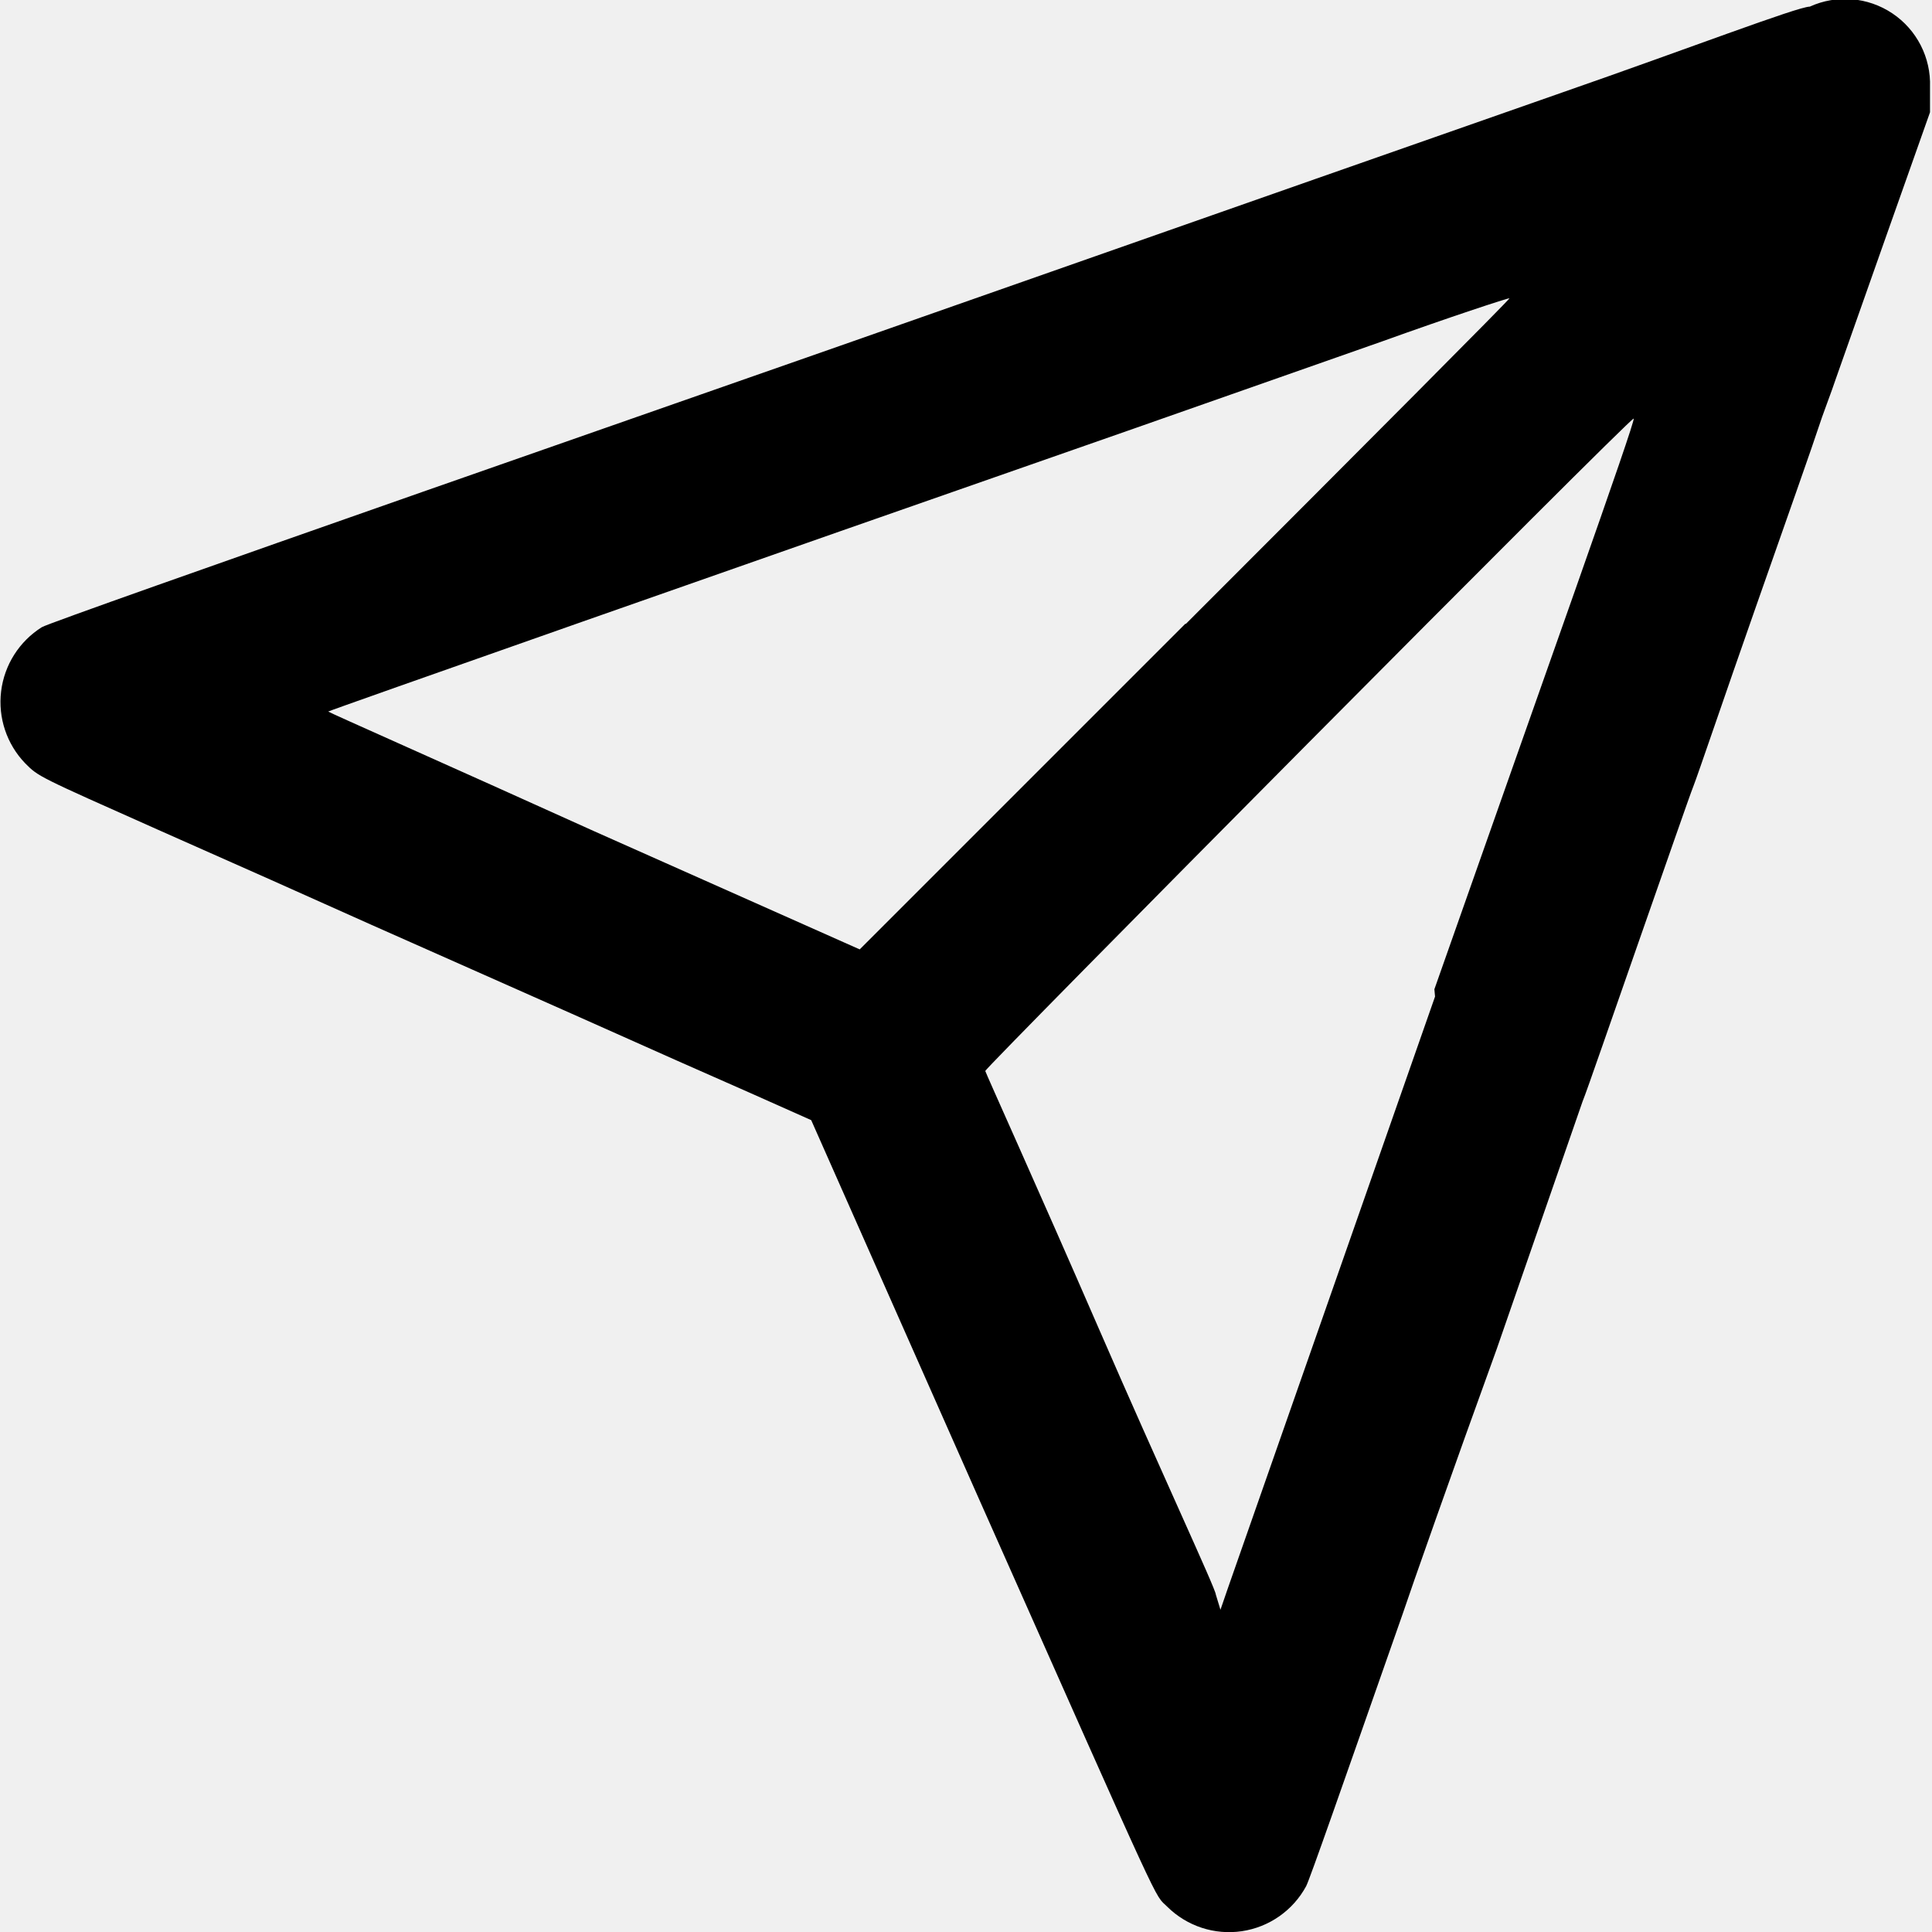
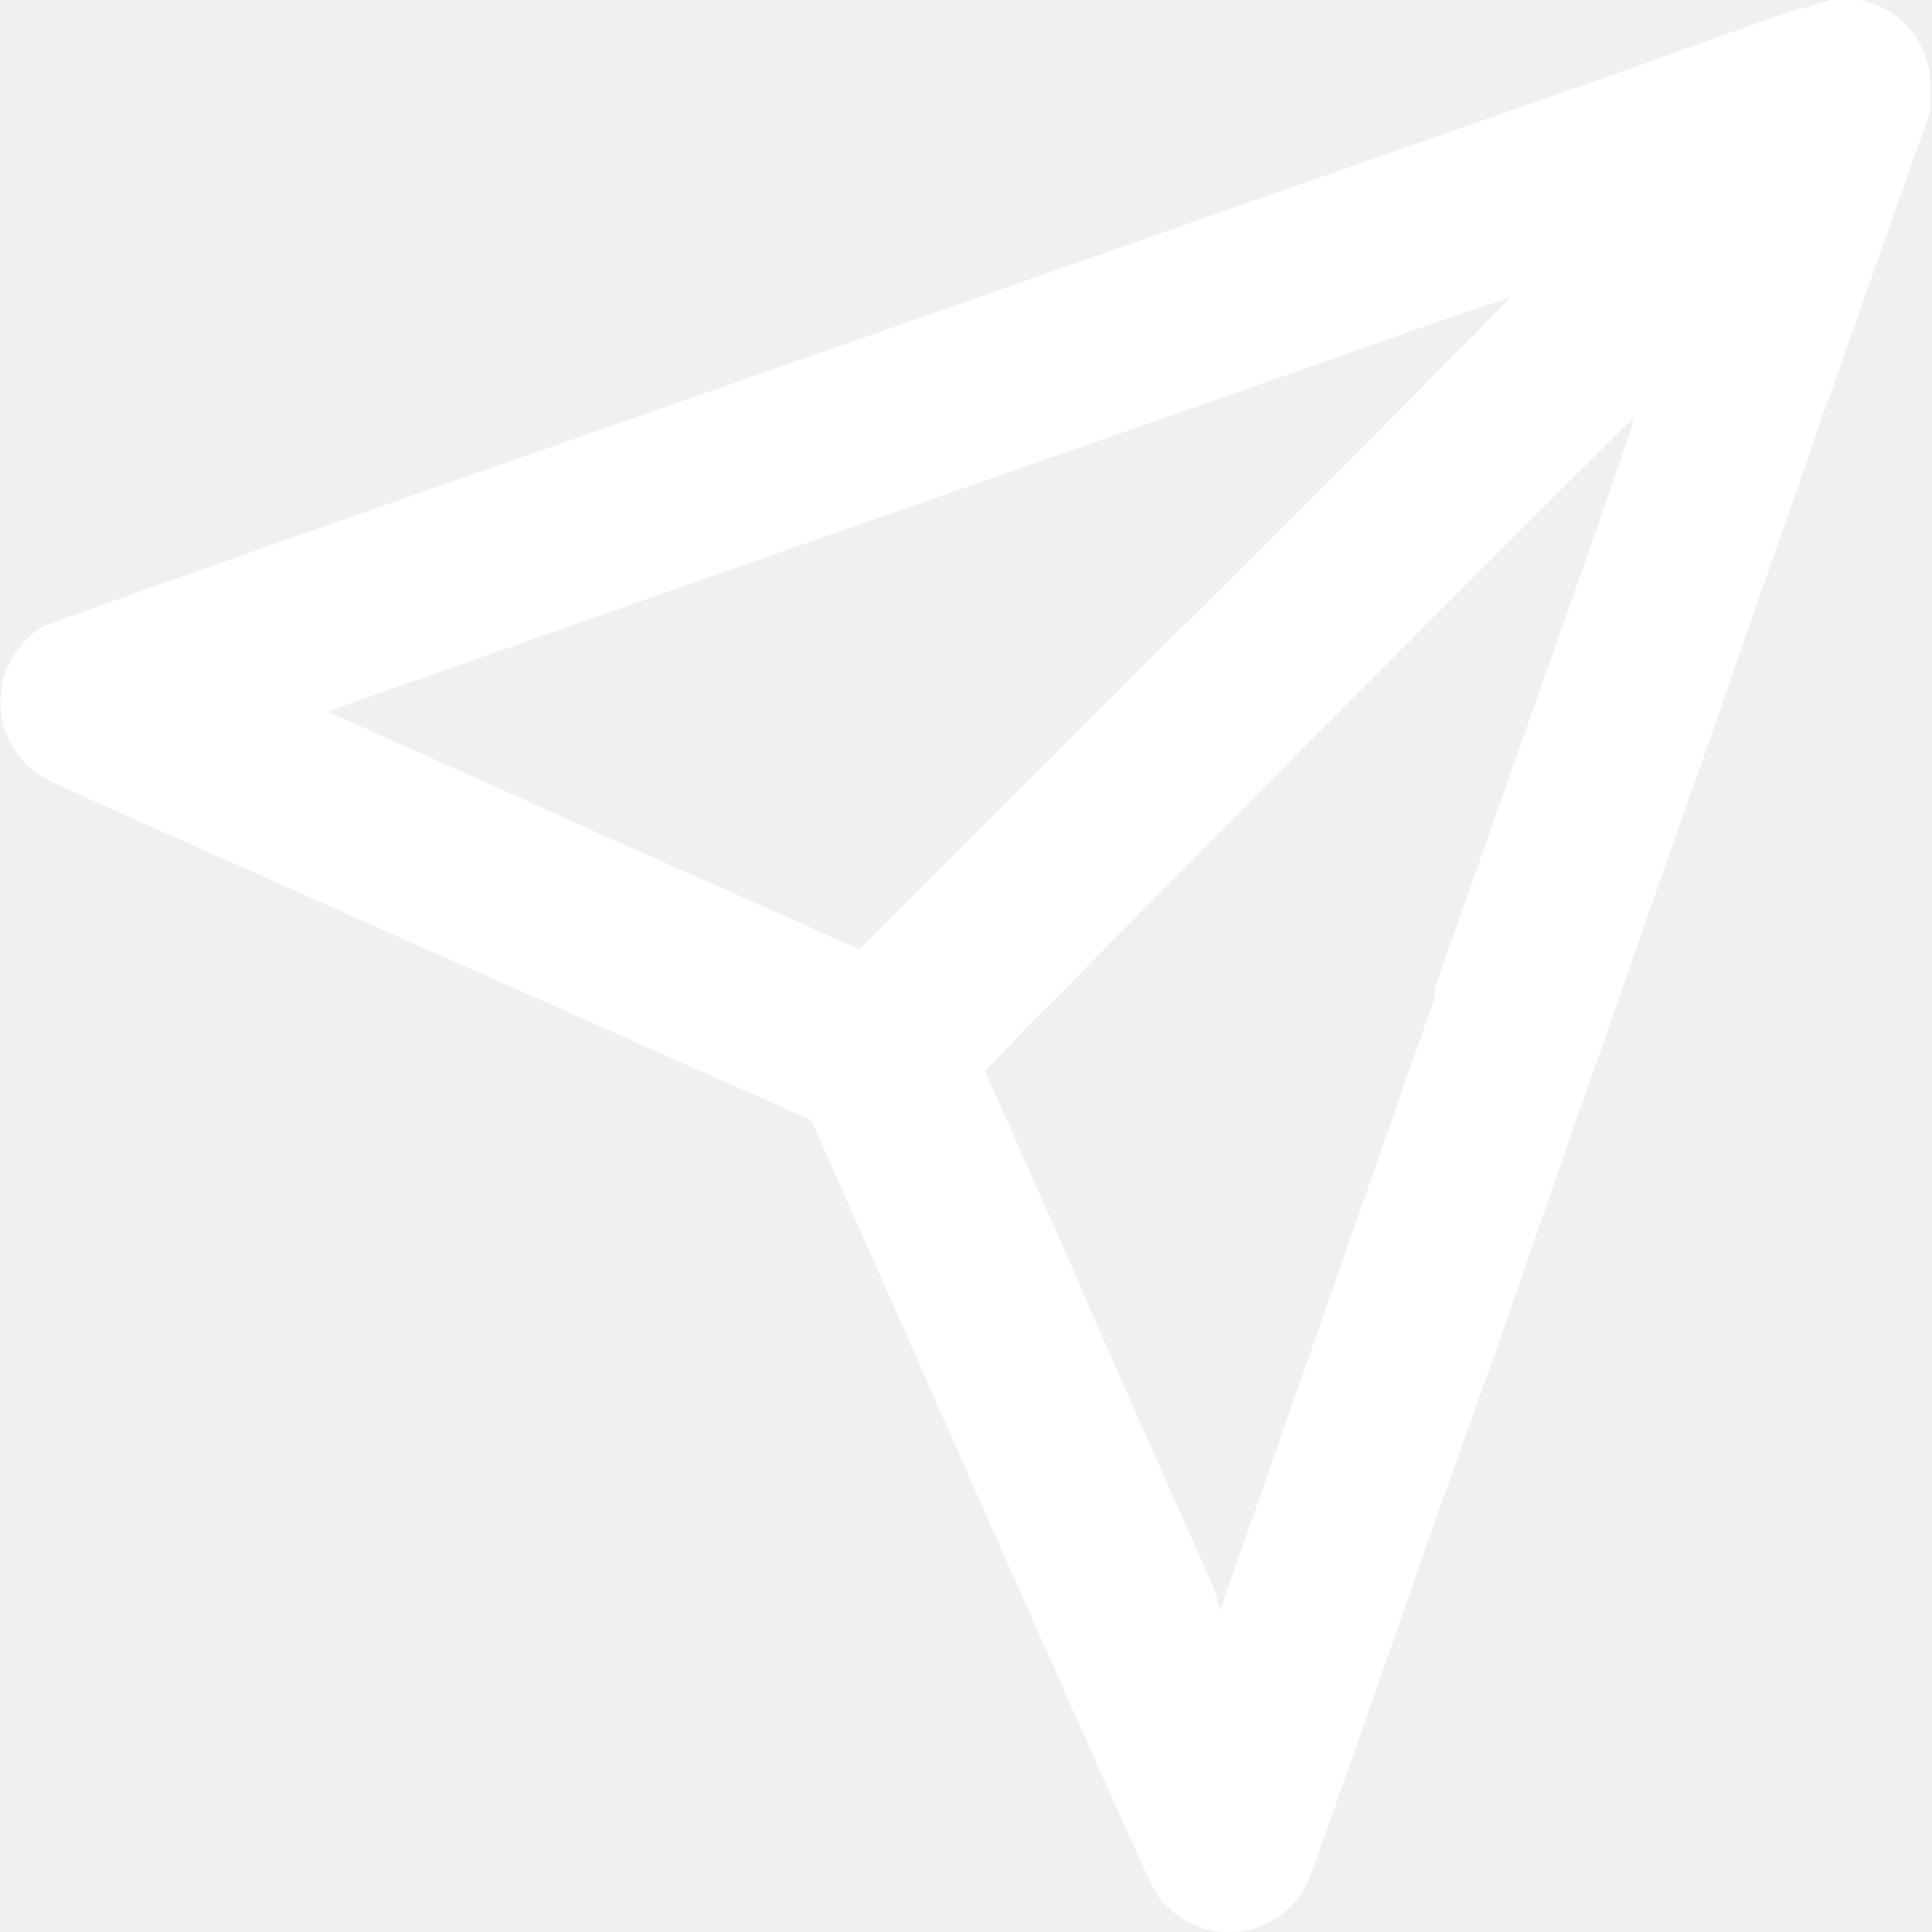
- <svg xmlns="http://www.w3.org/2000/svg" width="44" height="44" fill="#000000" viewBox="0 0 29.06 29.08">
+ <svg xmlns="http://www.w3.org/2000/svg" width="44" height="44" fill="#FFFFFF" viewBox="0 0 29.06 29.08">
  <g id="svg">
    <path d="M27.23.1c-.18,0-1.85.64-3.72,1.29L19.8,2.69,12.62,5.21,6.36,7.4C3.28,8.48.7,9.39.62,9.44a1.33,1.33,0,0,0-.25,2.05c.2.2.18.19,2,1l1.69.75,1.52.68,1.51.67,1.51.67,1.57.7,1.11.49.92.41,2.52,5.69c2.85,6.41,2.63,5.94,2.84,6.15a1.32,1.32,0,0,0,2.09-.31c.06-.12.51-1.41,1.45-4.09.12-.36.76-2.18,1.42-4l1.29-3.72c.07-.17.44-1.25.84-2.39s.77-2.21.83-2.36.47-1.36.93-2.67.89-2.53.95-2.72.19-.52.27-.76l.78-2.21.63-1.78V1.31A1.28,1.28,0,0,0,27.23.1m-9.4,9.29-4.9,4.9-4-1.78c-2.21-1-4-1.79-4-1.8s6.14-2.17,12.13-4.26l3.73-1.31c1-.36,1.91-.66,1.92-.65s-2.18,2.21-4.87,4.9M21.59,15l-3.12,8.91-.11.32L18.29,24c0-.08-.83-1.86-1.76-4s-1.7-3.84-1.71-3.88,9.73-9.86,9.76-9.82-1.34,3.87-3,8.59" />
  </g>
</svg>
